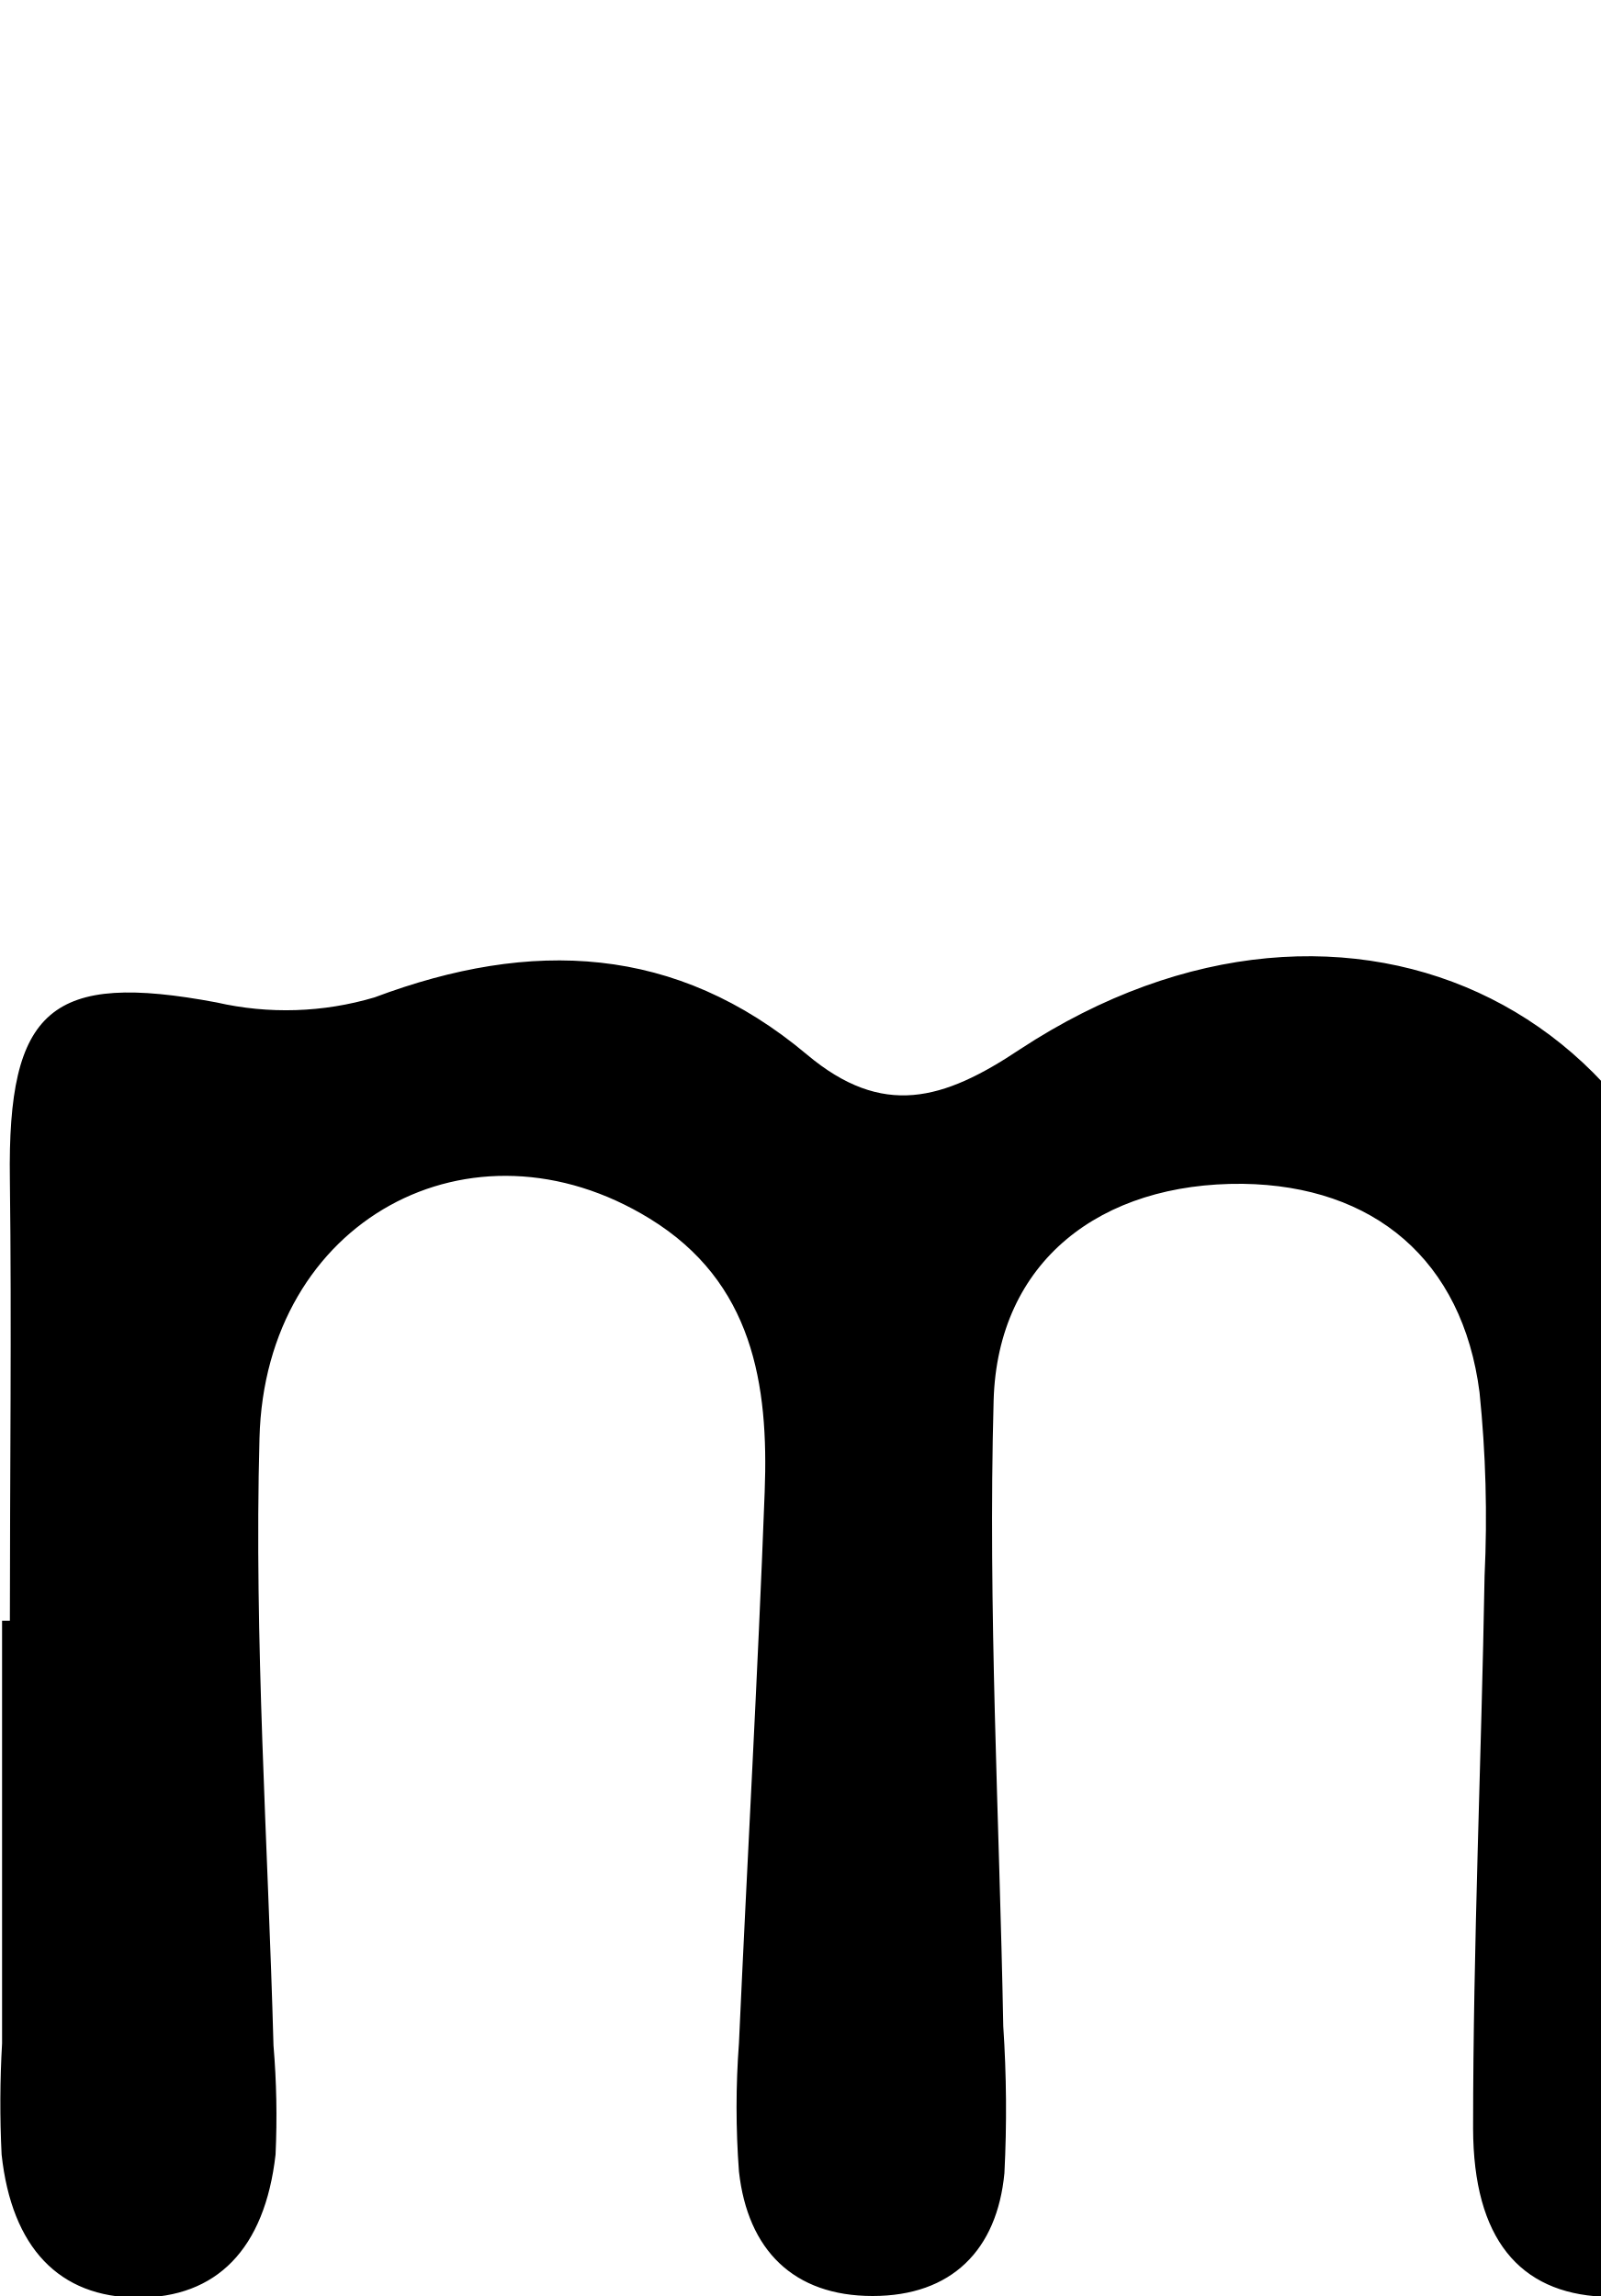
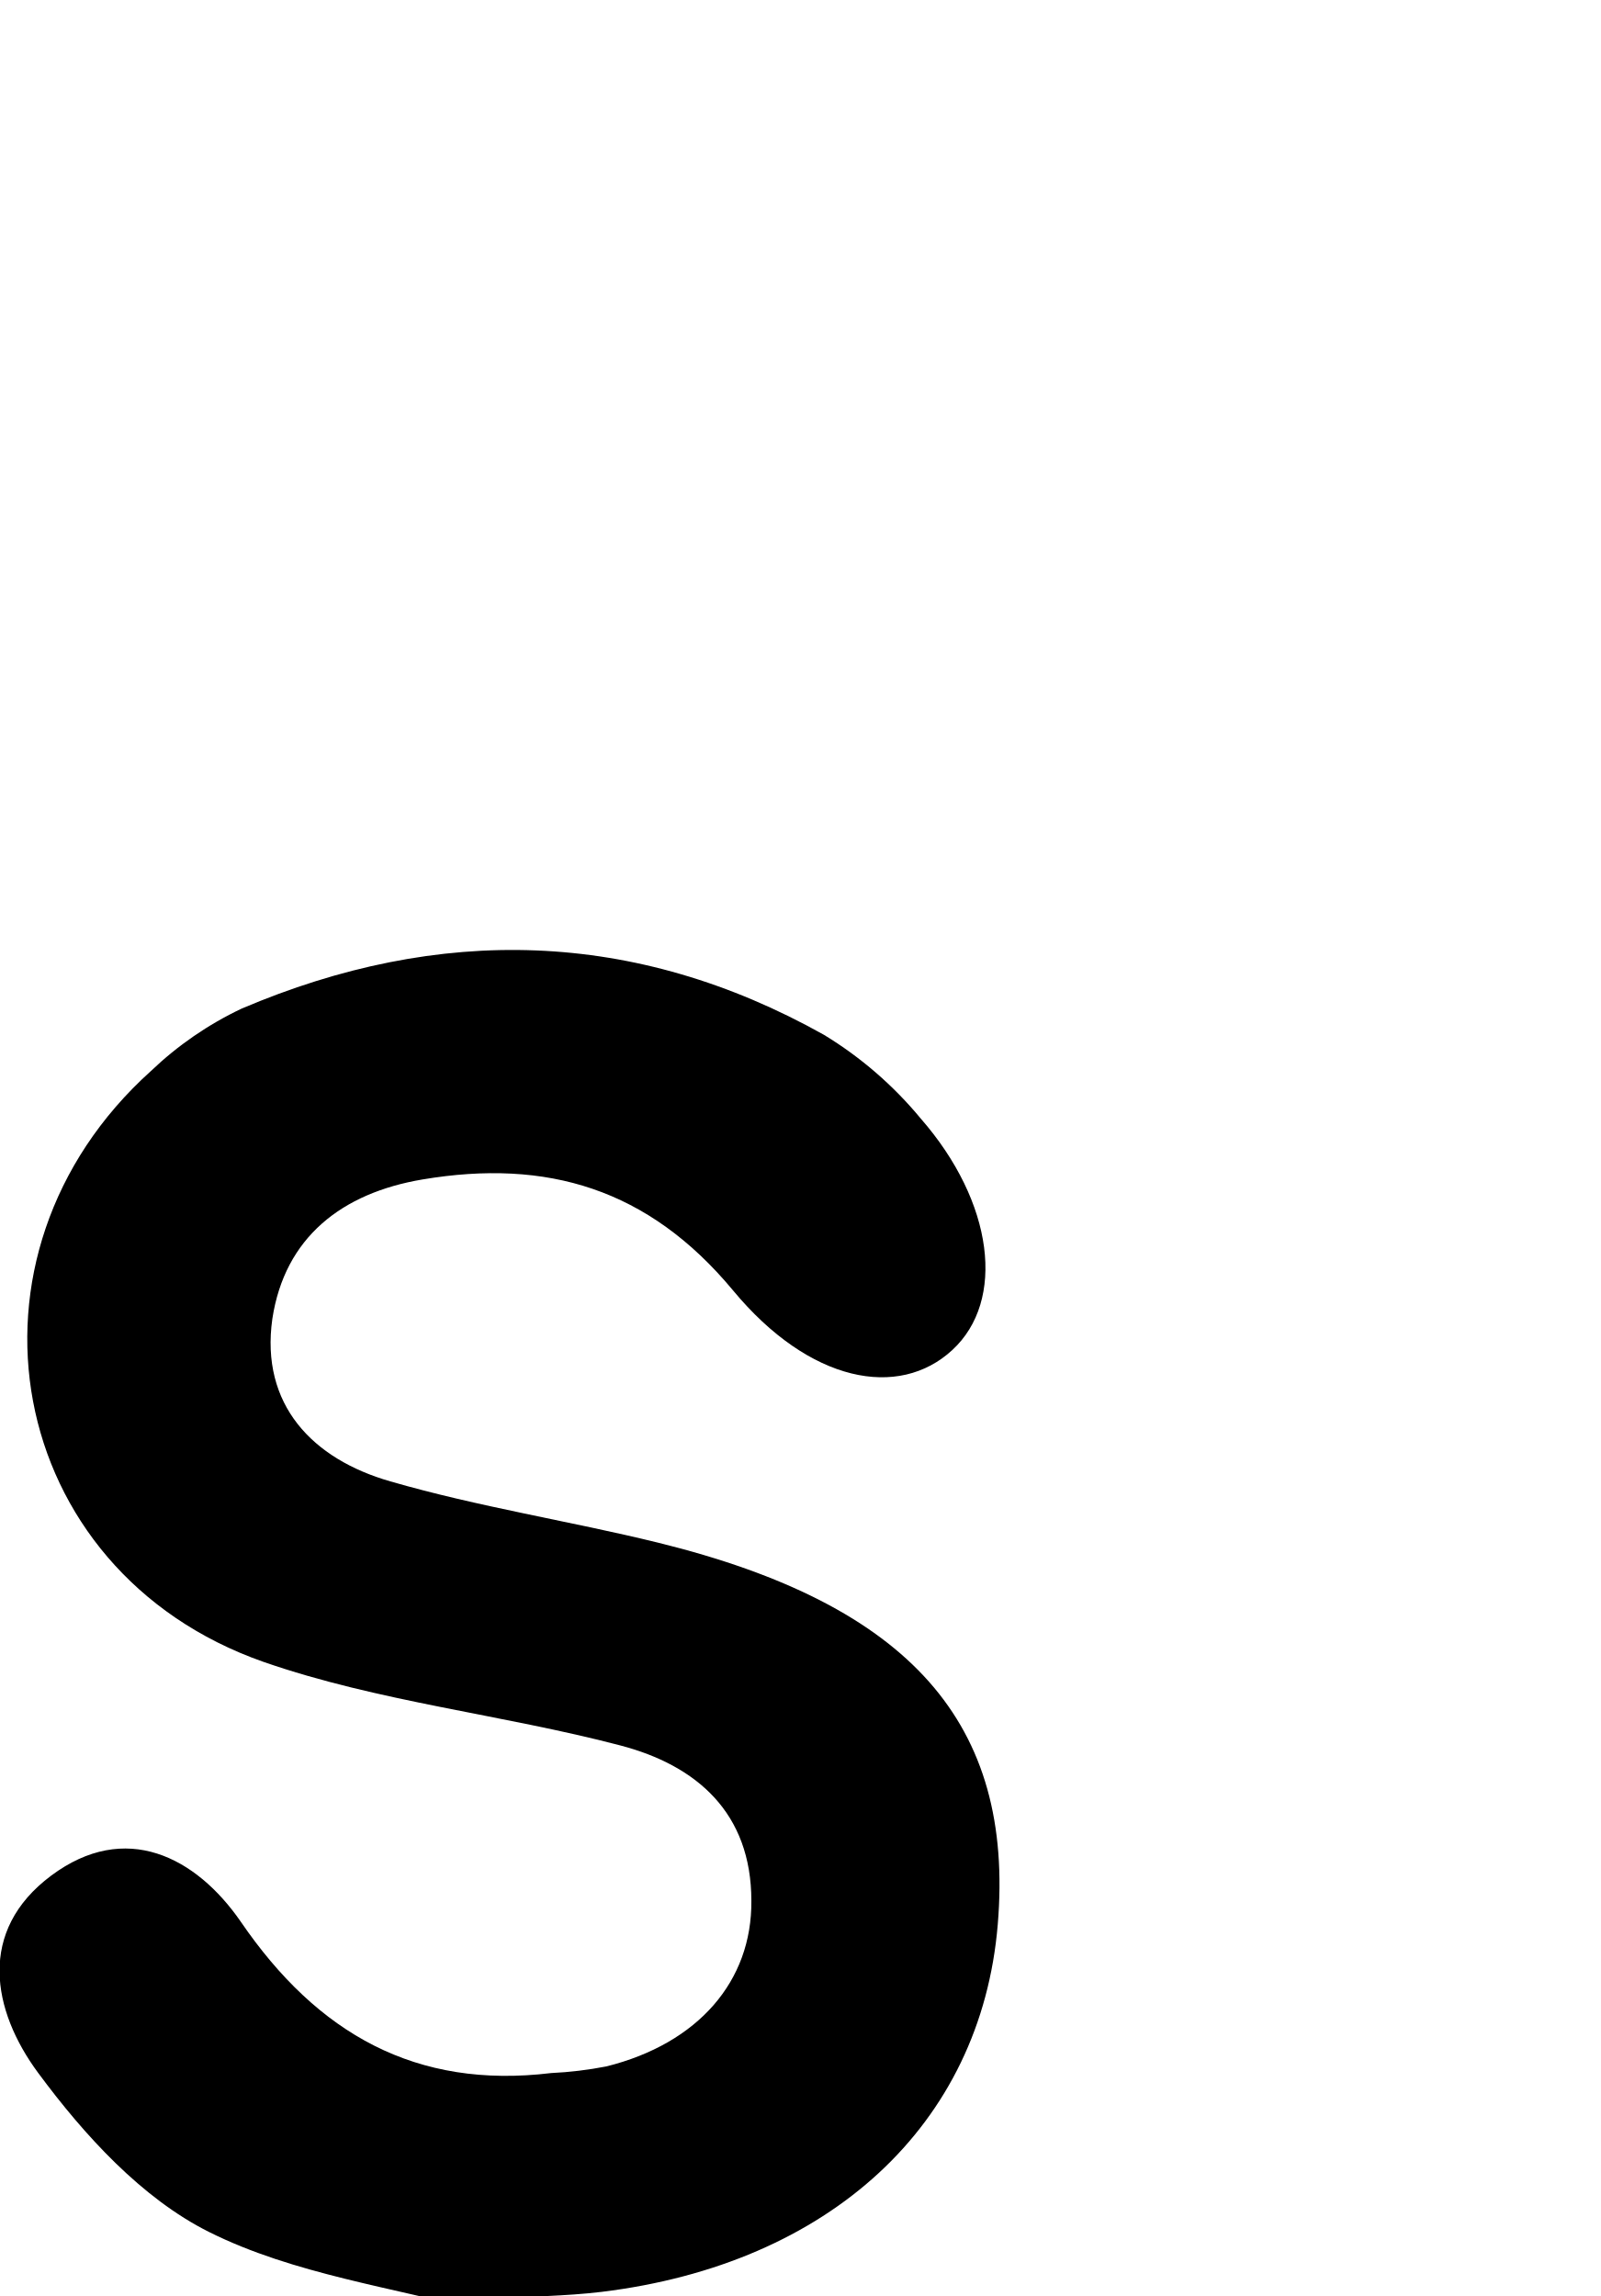
<svg xmlns="http://www.w3.org/2000/svg" id="Glyphs" width="69.71" height="100" viewBox="0 0 69.71 100">
-   <path d="M.43,70.59c0-6.41.08-12.82,0-19.22-.11-7.46,1.81-9.06,9-7.71a13.55,13.55,0,0,0,6.88-.22c6.84-2.57,13.14-2.29,18.83,2.49,3.3,2.77,5.94,2,9.28-.23,14.38-9.44,30-1.62,30.87,15.51.55,10.4.58,20.84.63,31.27,0,5.18-2.28,7.75-6.15,7.55-3.58-.18-5.61-2.5-5.62-7.33,0-8,.36-16,.5-24.06a53.32,53.32,0,0,0-.22-8c-.74-5.76-4.6-9-10.31-9.08C47.92,51.5,43.44,54.94,43.27,61c-.25,9.07.25,18.17.42,27.25a54.72,54.72,0,0,1,.05,6.4C43.42,98,41.44,100,38,100s-5.44-2-5.82-5.42a37.38,37.38,0,0,1,0-5.6c.36-8,.82-16,1.12-24,.18-4.69-.51-9.14-5-11.9-7.77-4.78-16.76.05-17,9.56-.24,8.8.37,17.63.61,26.45A36.48,36.48,0,0,1,12,93.84c-.47,4.13-2.58,6.24-6,6.23S.51,97.9.07,93.84A45.41,45.41,0,0,1,.09,89V70.59Z" />
+   <path d="M21.21,100.73c-4.07-1.11-8.41-1.67-12.11-3.52C6.18,95.75,3.67,93,1.66,90.28S-1,84.1,2.23,81.69s6.3-.82,8.25,2C13.83,88.59,18.12,91,24,90.29A16.69,16.69,0,0,0,26.41,90c4-1,6.34-3.72,6.31-7.21,0-3.83-2.38-5.9-5.71-6.77-5.14-1.35-10.54-1.9-15.54-3.64C.16,68.41-2.34,54.66,6.58,46.64a15,15,0,0,1,3.94-2.71c8.61-3.67,17.13-3.47,25.36,1.14a16.76,16.76,0,0,1,4.21,3.64c3.2,3.66,3.71,7.94,1.38,10.09s-6.21,1.43-9.55-2.6c-3.69-4.44-8.11-5.74-13.52-4.83-3.51.59-6,2.52-6.54,6.07-.53,3.74,1.75,6.11,5.14,7.08,3.83,1.11,7.79,1.72,11.66,2.67,11,2.71,15.52,7.89,14.79,16.63s-7.34,14.79-17.25,16c-1.59.19-3.2.2-4.79.29C21.34,100.29,21.27,100.51,21.21,100.73Z" />
</svg>
